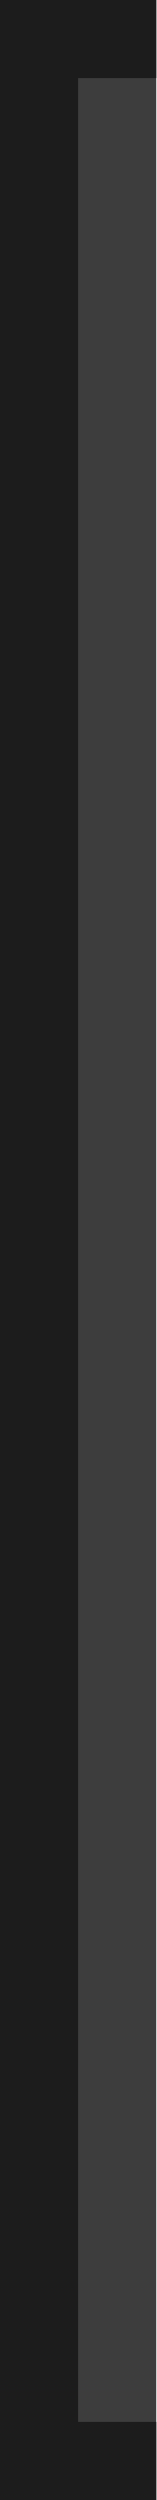
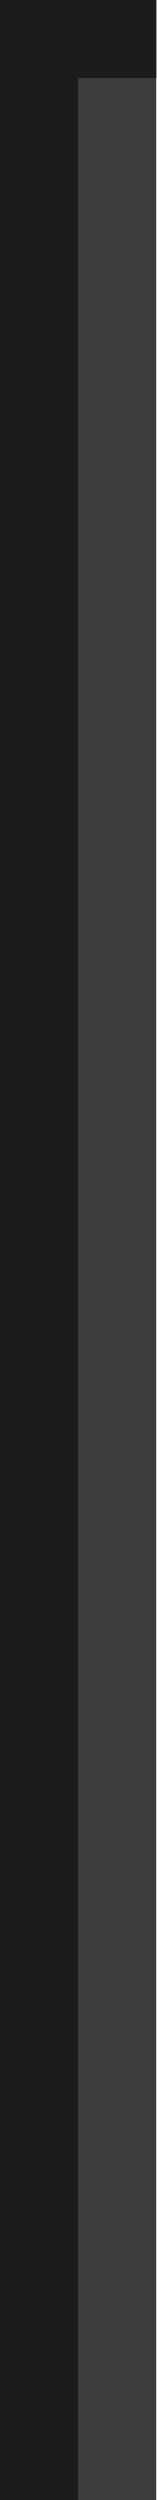
<svg xmlns="http://www.w3.org/2000/svg" width="2" height="32" viewBox="0 0 2 32" version="1.1" id="svg6">
  <defs id="defs10" />
  <rect width="2" height="32" id="rect2" style="fill:#3d3d3d;fill-opacity:1" fill="#E0E0E0" />
  <rect width="2" height="1" id="rect4" x="0" y="0" style="fill:#1c1c1c;fill-opacity:1;stroke-width:1" />
  <rect width="1" height="32" id="rect4-8" x="0" y="0" style="fill:#1c1c1c;fill-opacity:1;stroke-width:4" />
-   <rect style="fill:#1c1c1c;fill-opacity:1;stroke-width:1" y="31" x="-1.1920929e-07" id="rect4-6" height="1" width="2" />
</svg>
